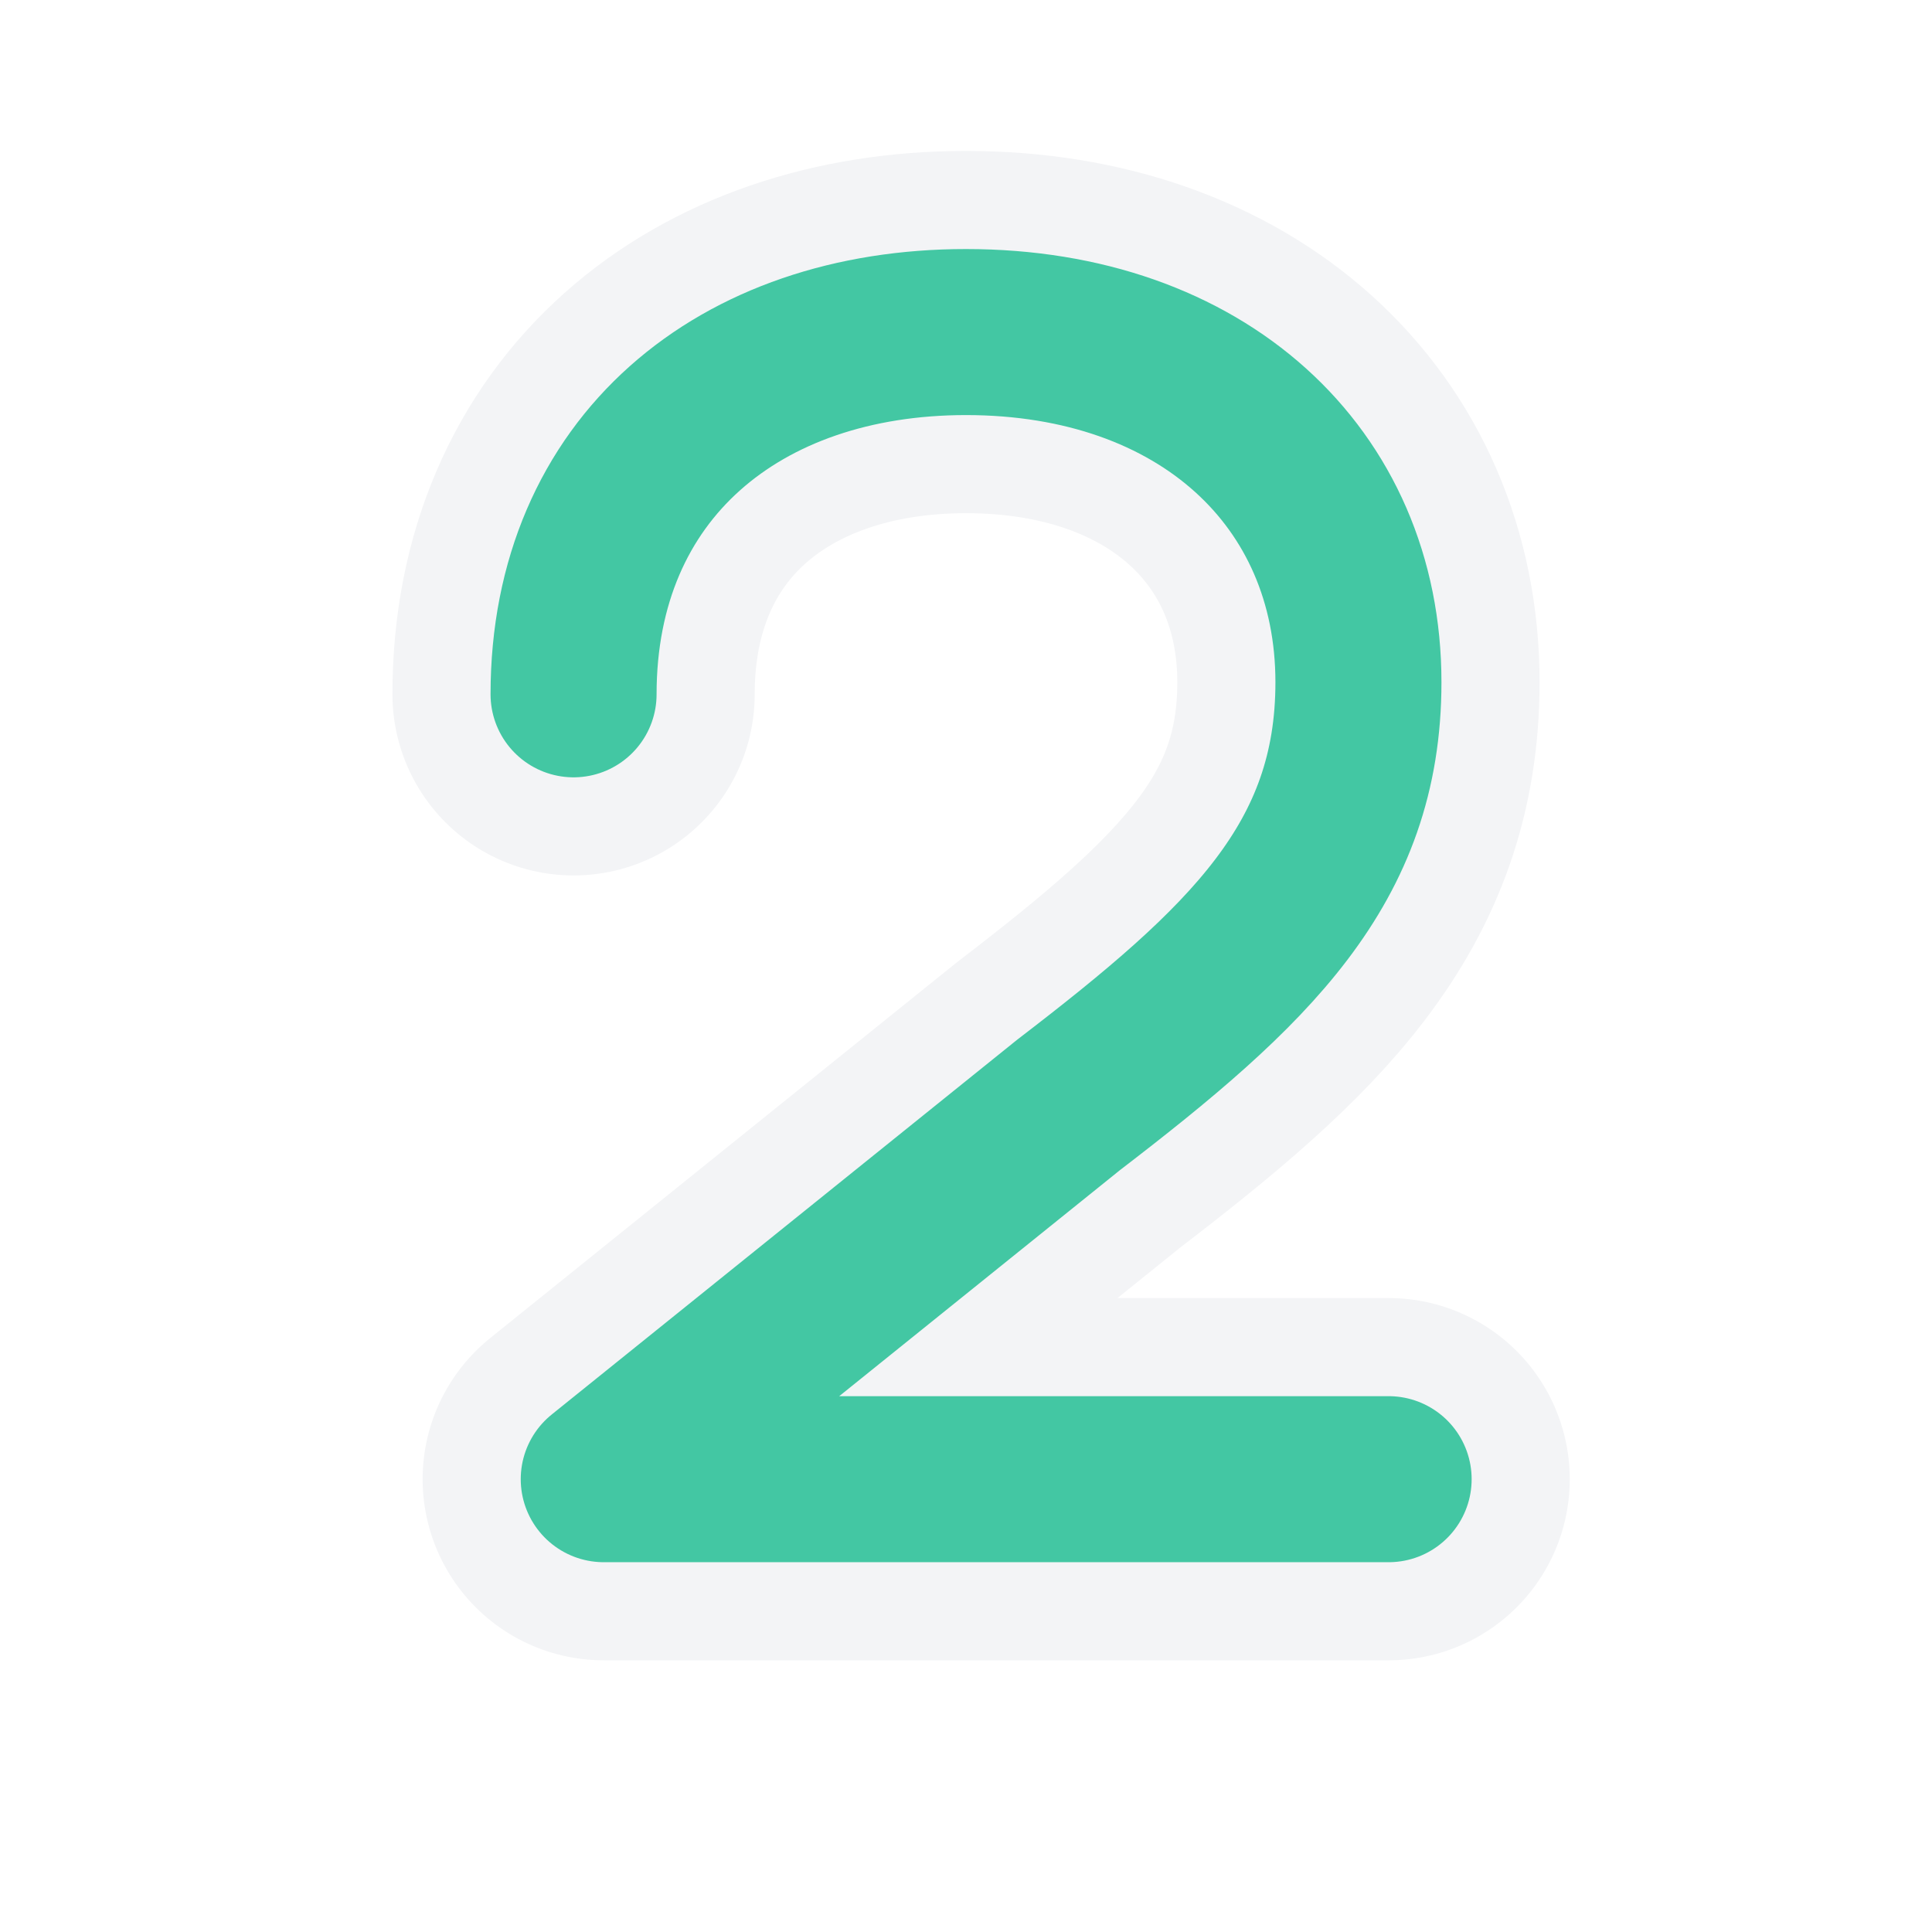
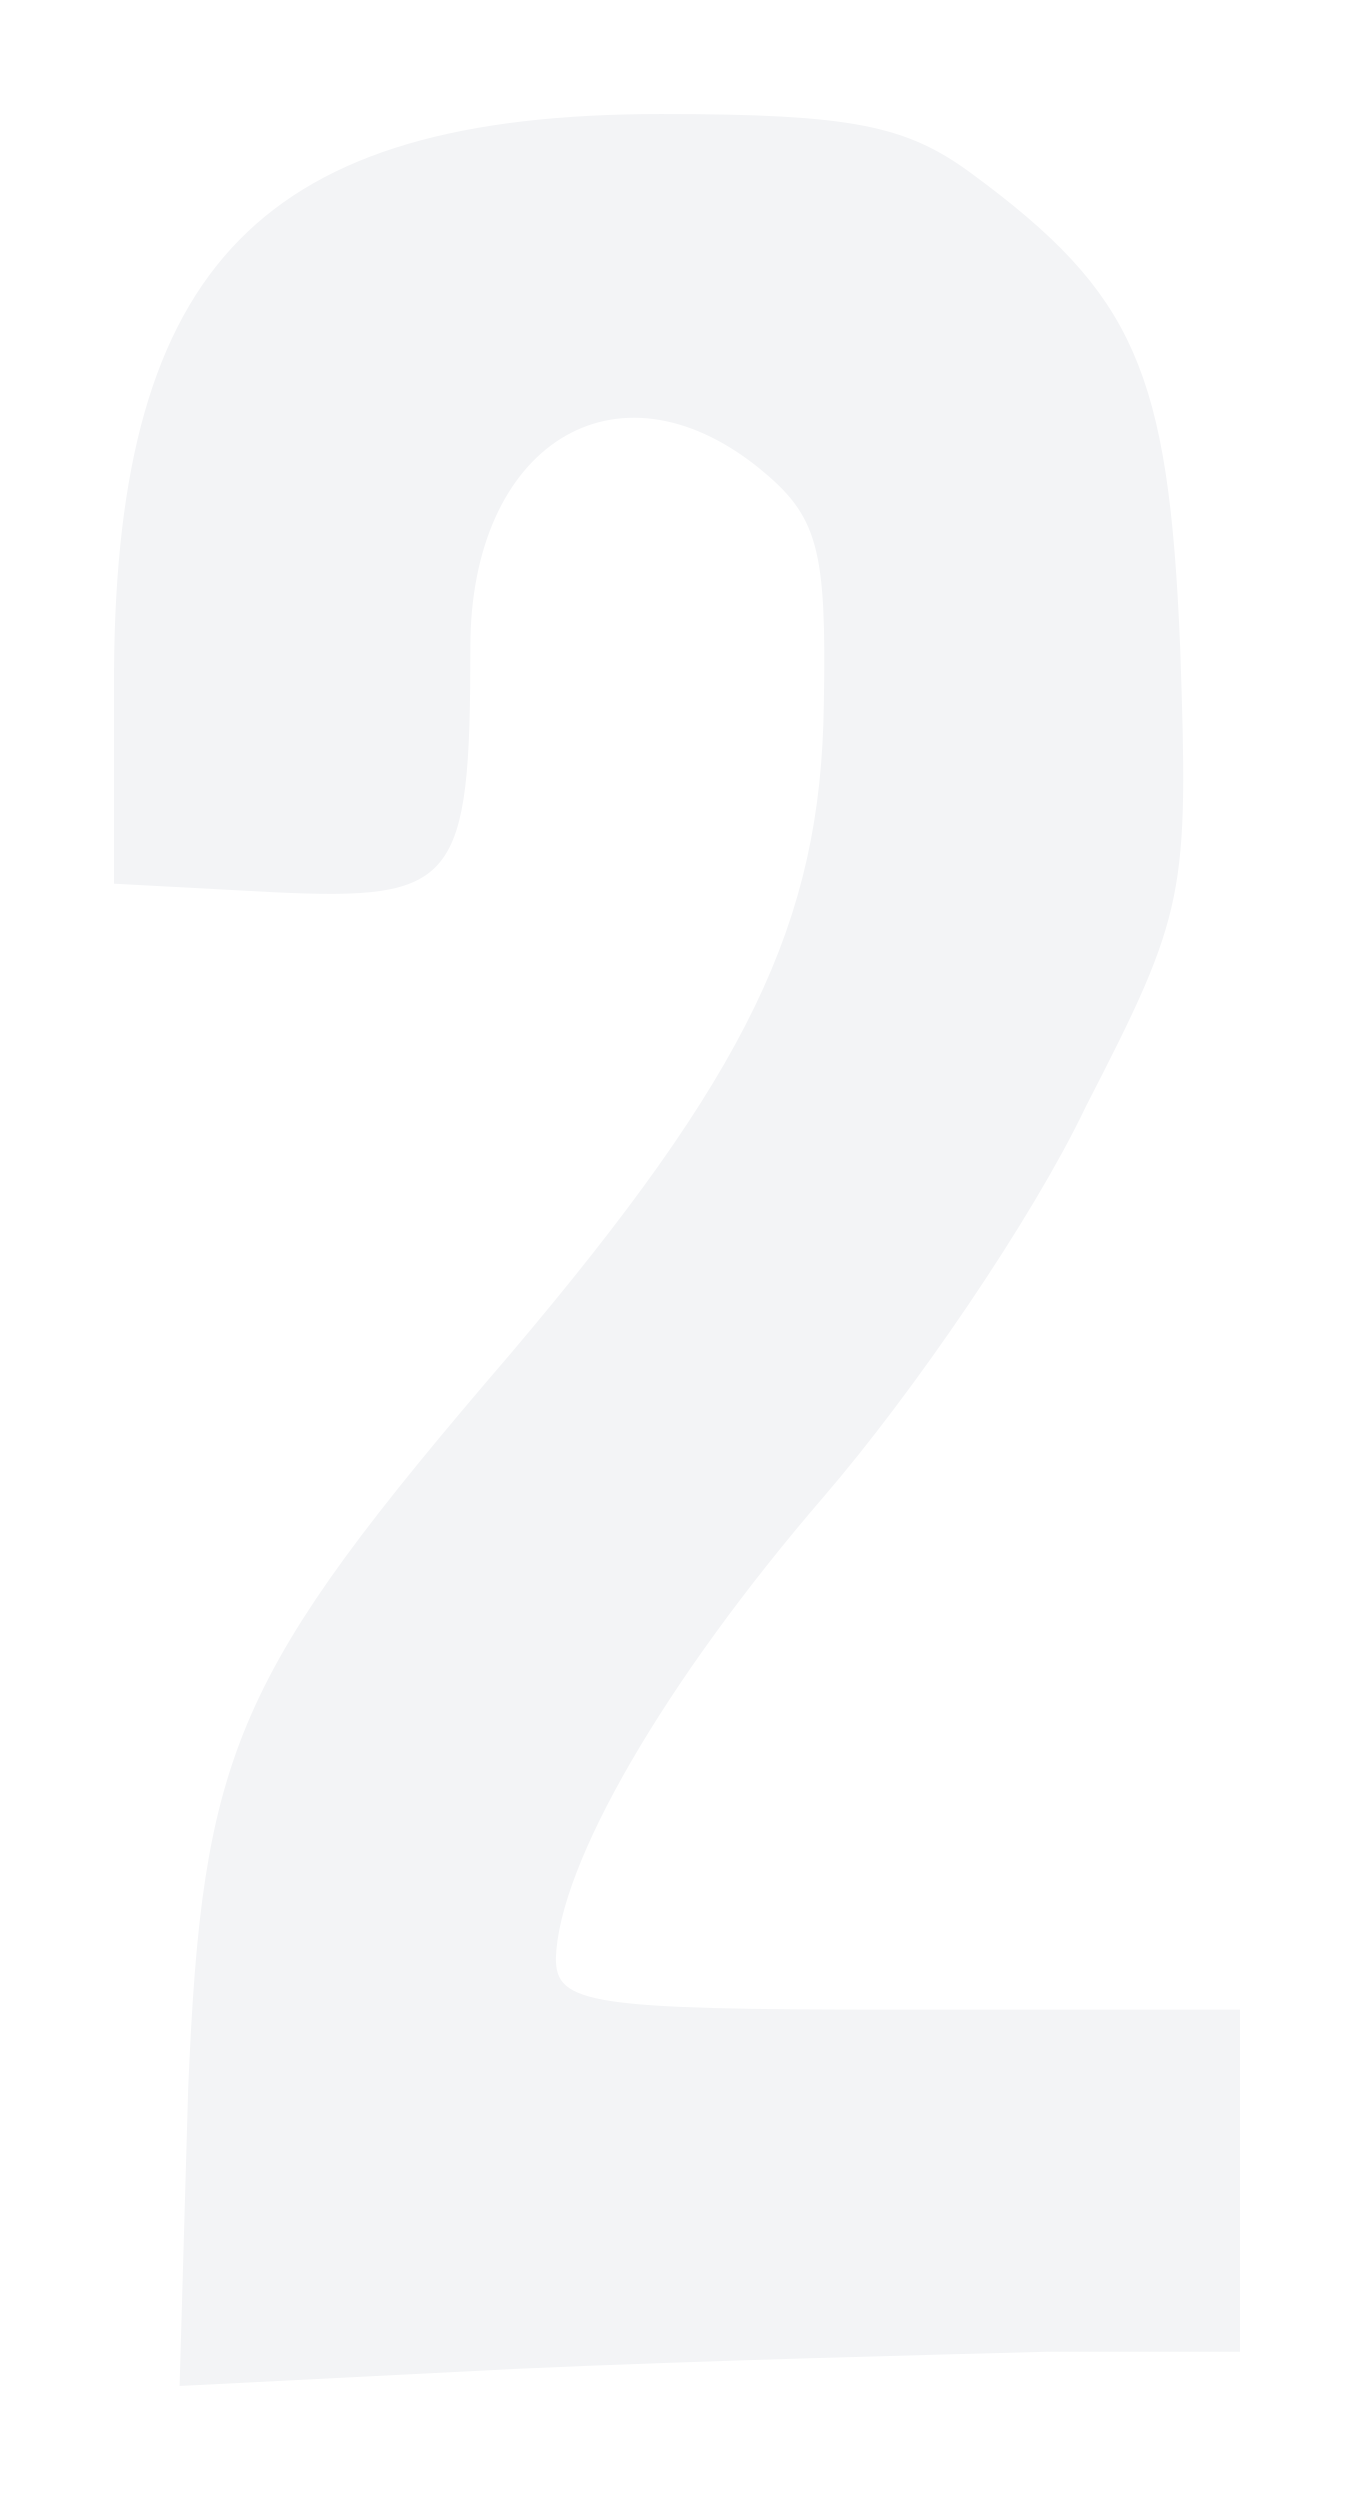
- <svg xmlns="http://www.w3.org/2000/svg" viewBox="0 0 64 64" role="img" aria-label="Punch2Pen 2">
-   <path d="M19 23C19 15.5 24.5 11 32 11C39.8 11 45 15.8 45 22.6C45 28.6 41.4 32 35.4 36.6L20 49H46" fill="none" stroke="#F3F4F6" stroke-width="12" stroke-linecap="round" stroke-linejoin="round" />
-   <path d="M19 23C19 15.5 24.5 11 32 11C39.8 11 45 15.8 45 22.6C45 28.6 41.4 32 35.4 36.6L20 49H46" fill="none" stroke="#43C7A3" stroke-width="5.5" stroke-linecap="round" stroke-linejoin="round" />
+ <svg xmlns="http://www.w3.org/2000/svg" viewBox="38.5 19.5 47.5 87.7" role="img" aria-label="Punch2Pen 2">
+   <path d="M45.1 92.8C45.6 80.9 46.7 78.3 56.4 67.0C64.7 57.2 67.3 51.9 67.4 44.2C67.5 38.7 67.2 37.6 65.1 35.9C60.1 31.9 55.0 35.1 55.0 42.2C55.0 50.5 54.5 51.1 48.1 50.8L42.5 50.5L42.5 43.0C42.6 28.8 47.7 23.5 61.7 23.5C68.4 23.5 70.3 23.9 72.6 25.6C78.3 29.8 79.5 32.5 79.9 42.2C80.2 50.9 80.1 51.5 76.6 58.3C74.7 62.3 70.5 68.4 67.4 72.0C61.8 78.5 58.1 84.9 58.0 88.2C58.0 89.8 59.2 90.0 70.0 90.0L82.0 90.0L82.0 96.0L82.0 102.0L75.2 102.0C71.5 102.1 63.2 102.3 56.6 102.6L44.8 103.2L45.1 92.8Z" fill="#F3F4F6" />
</svg>
